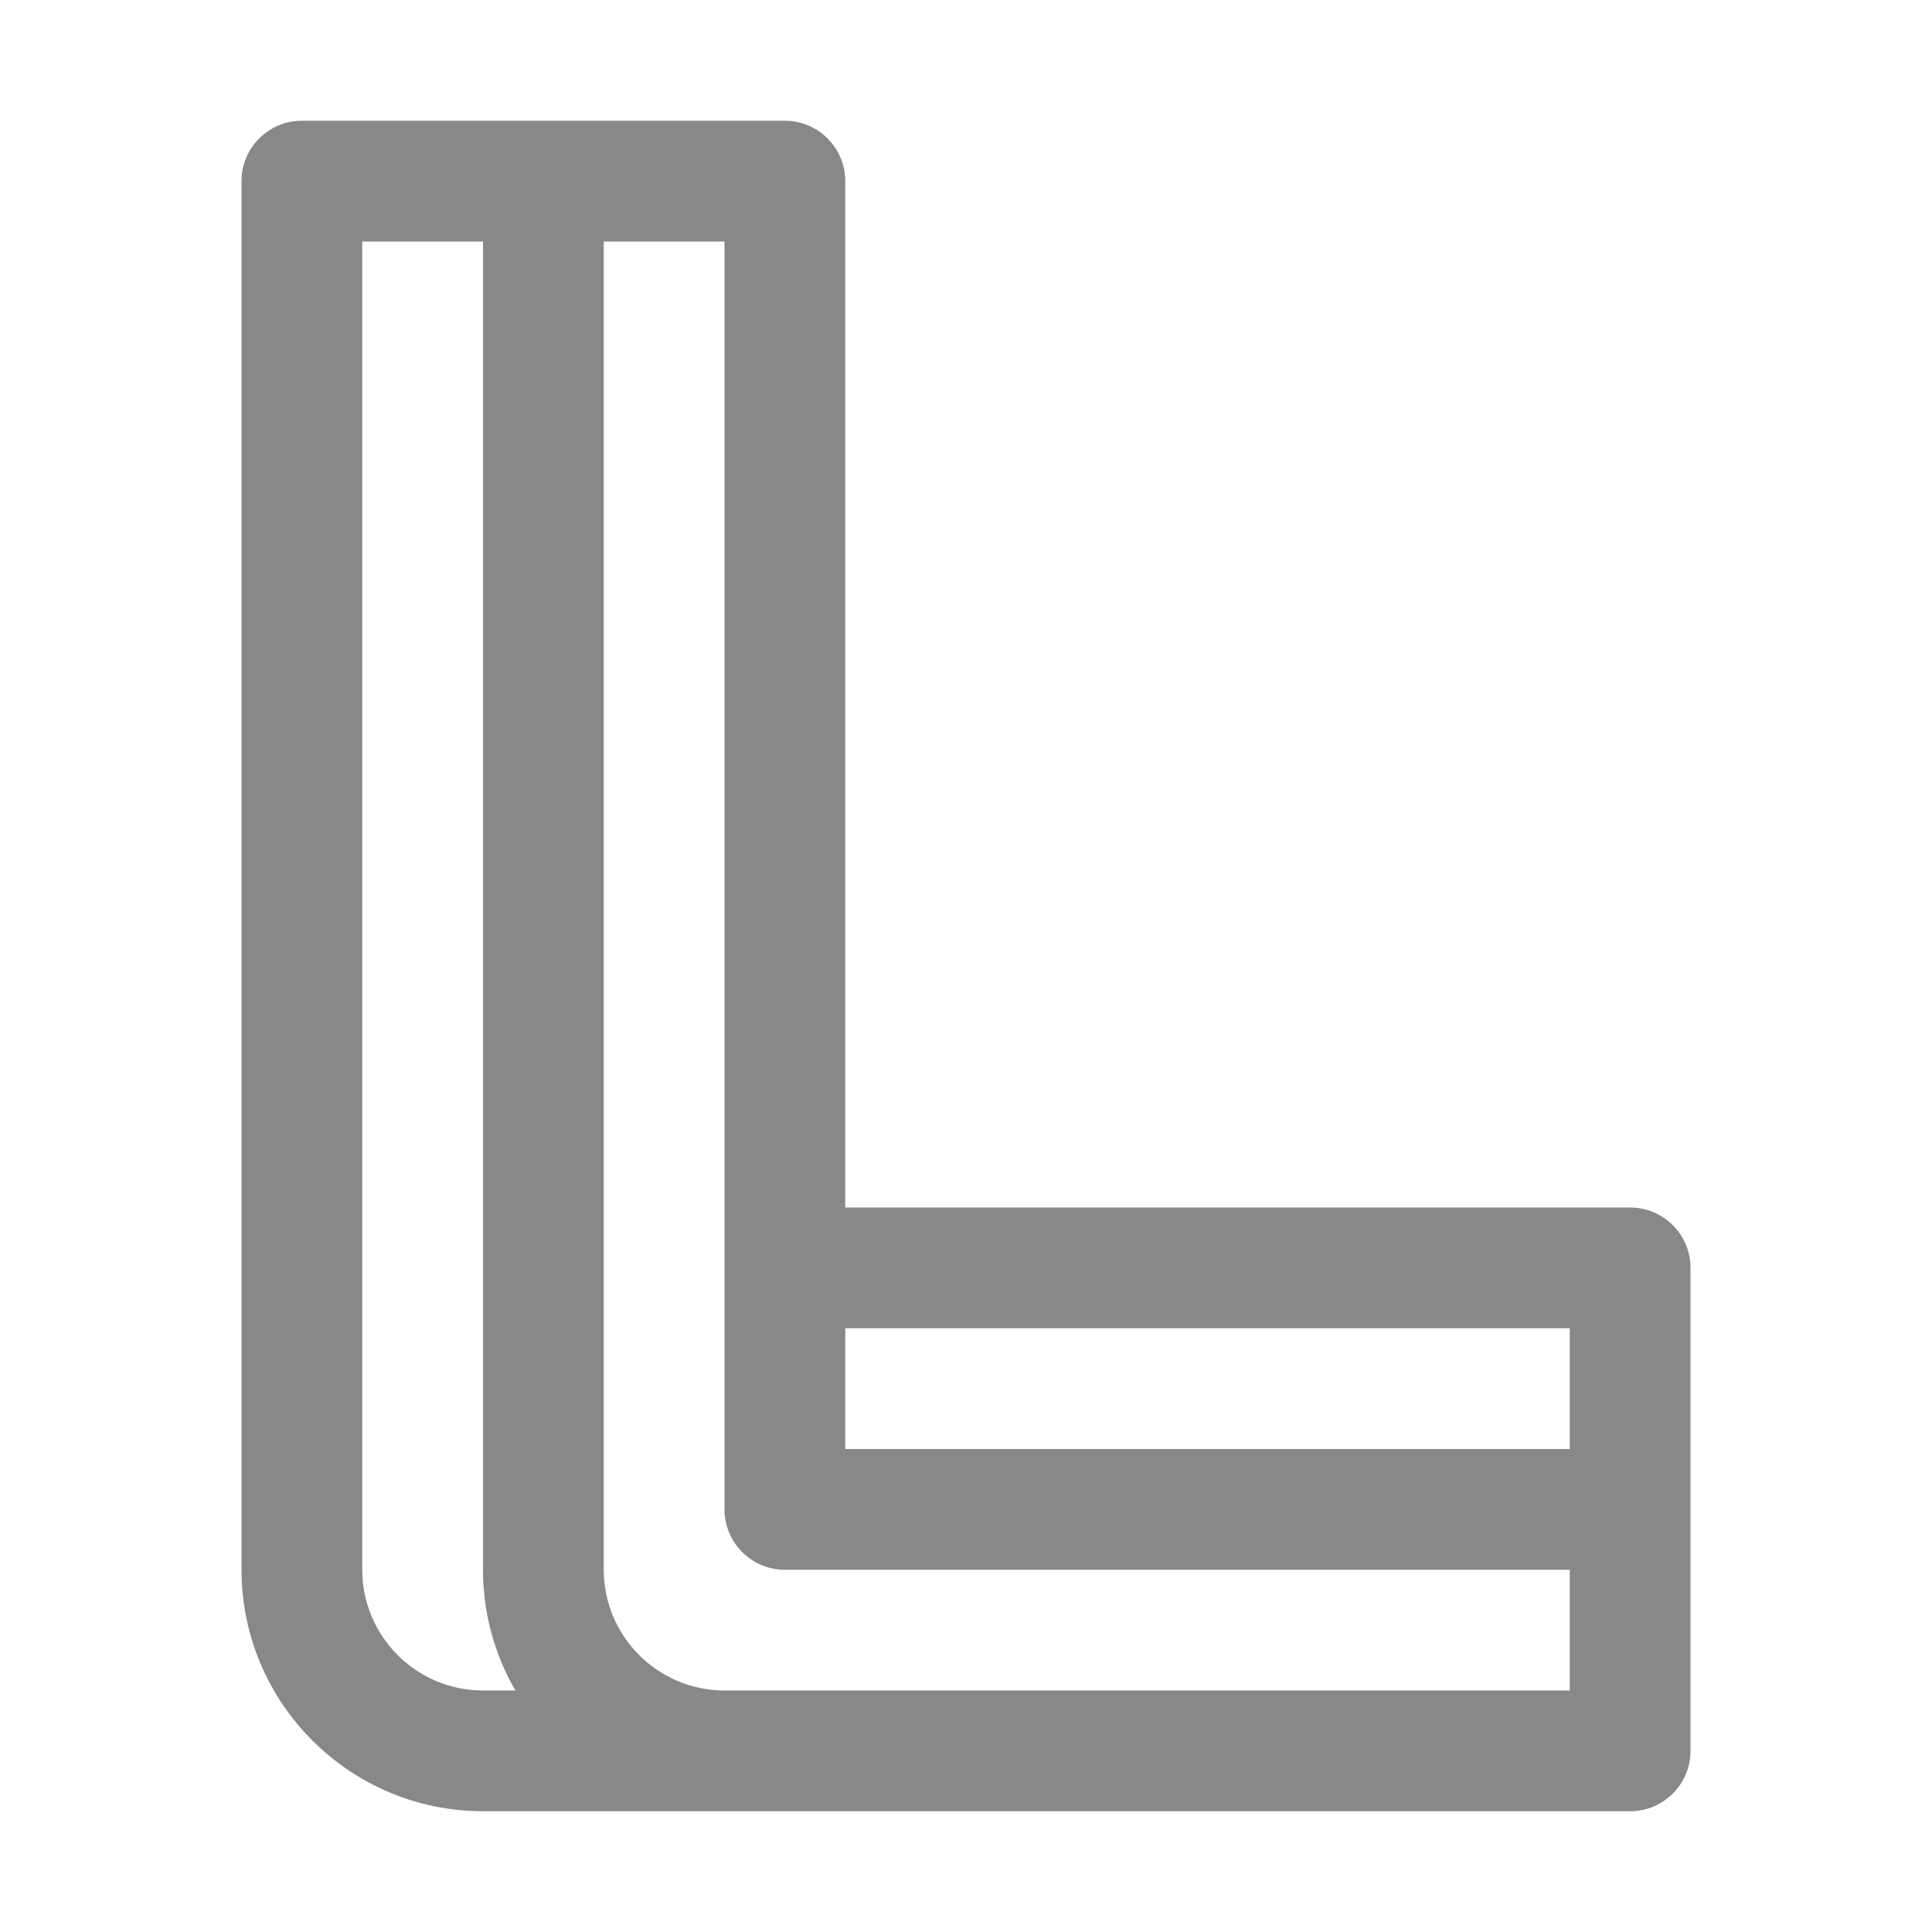
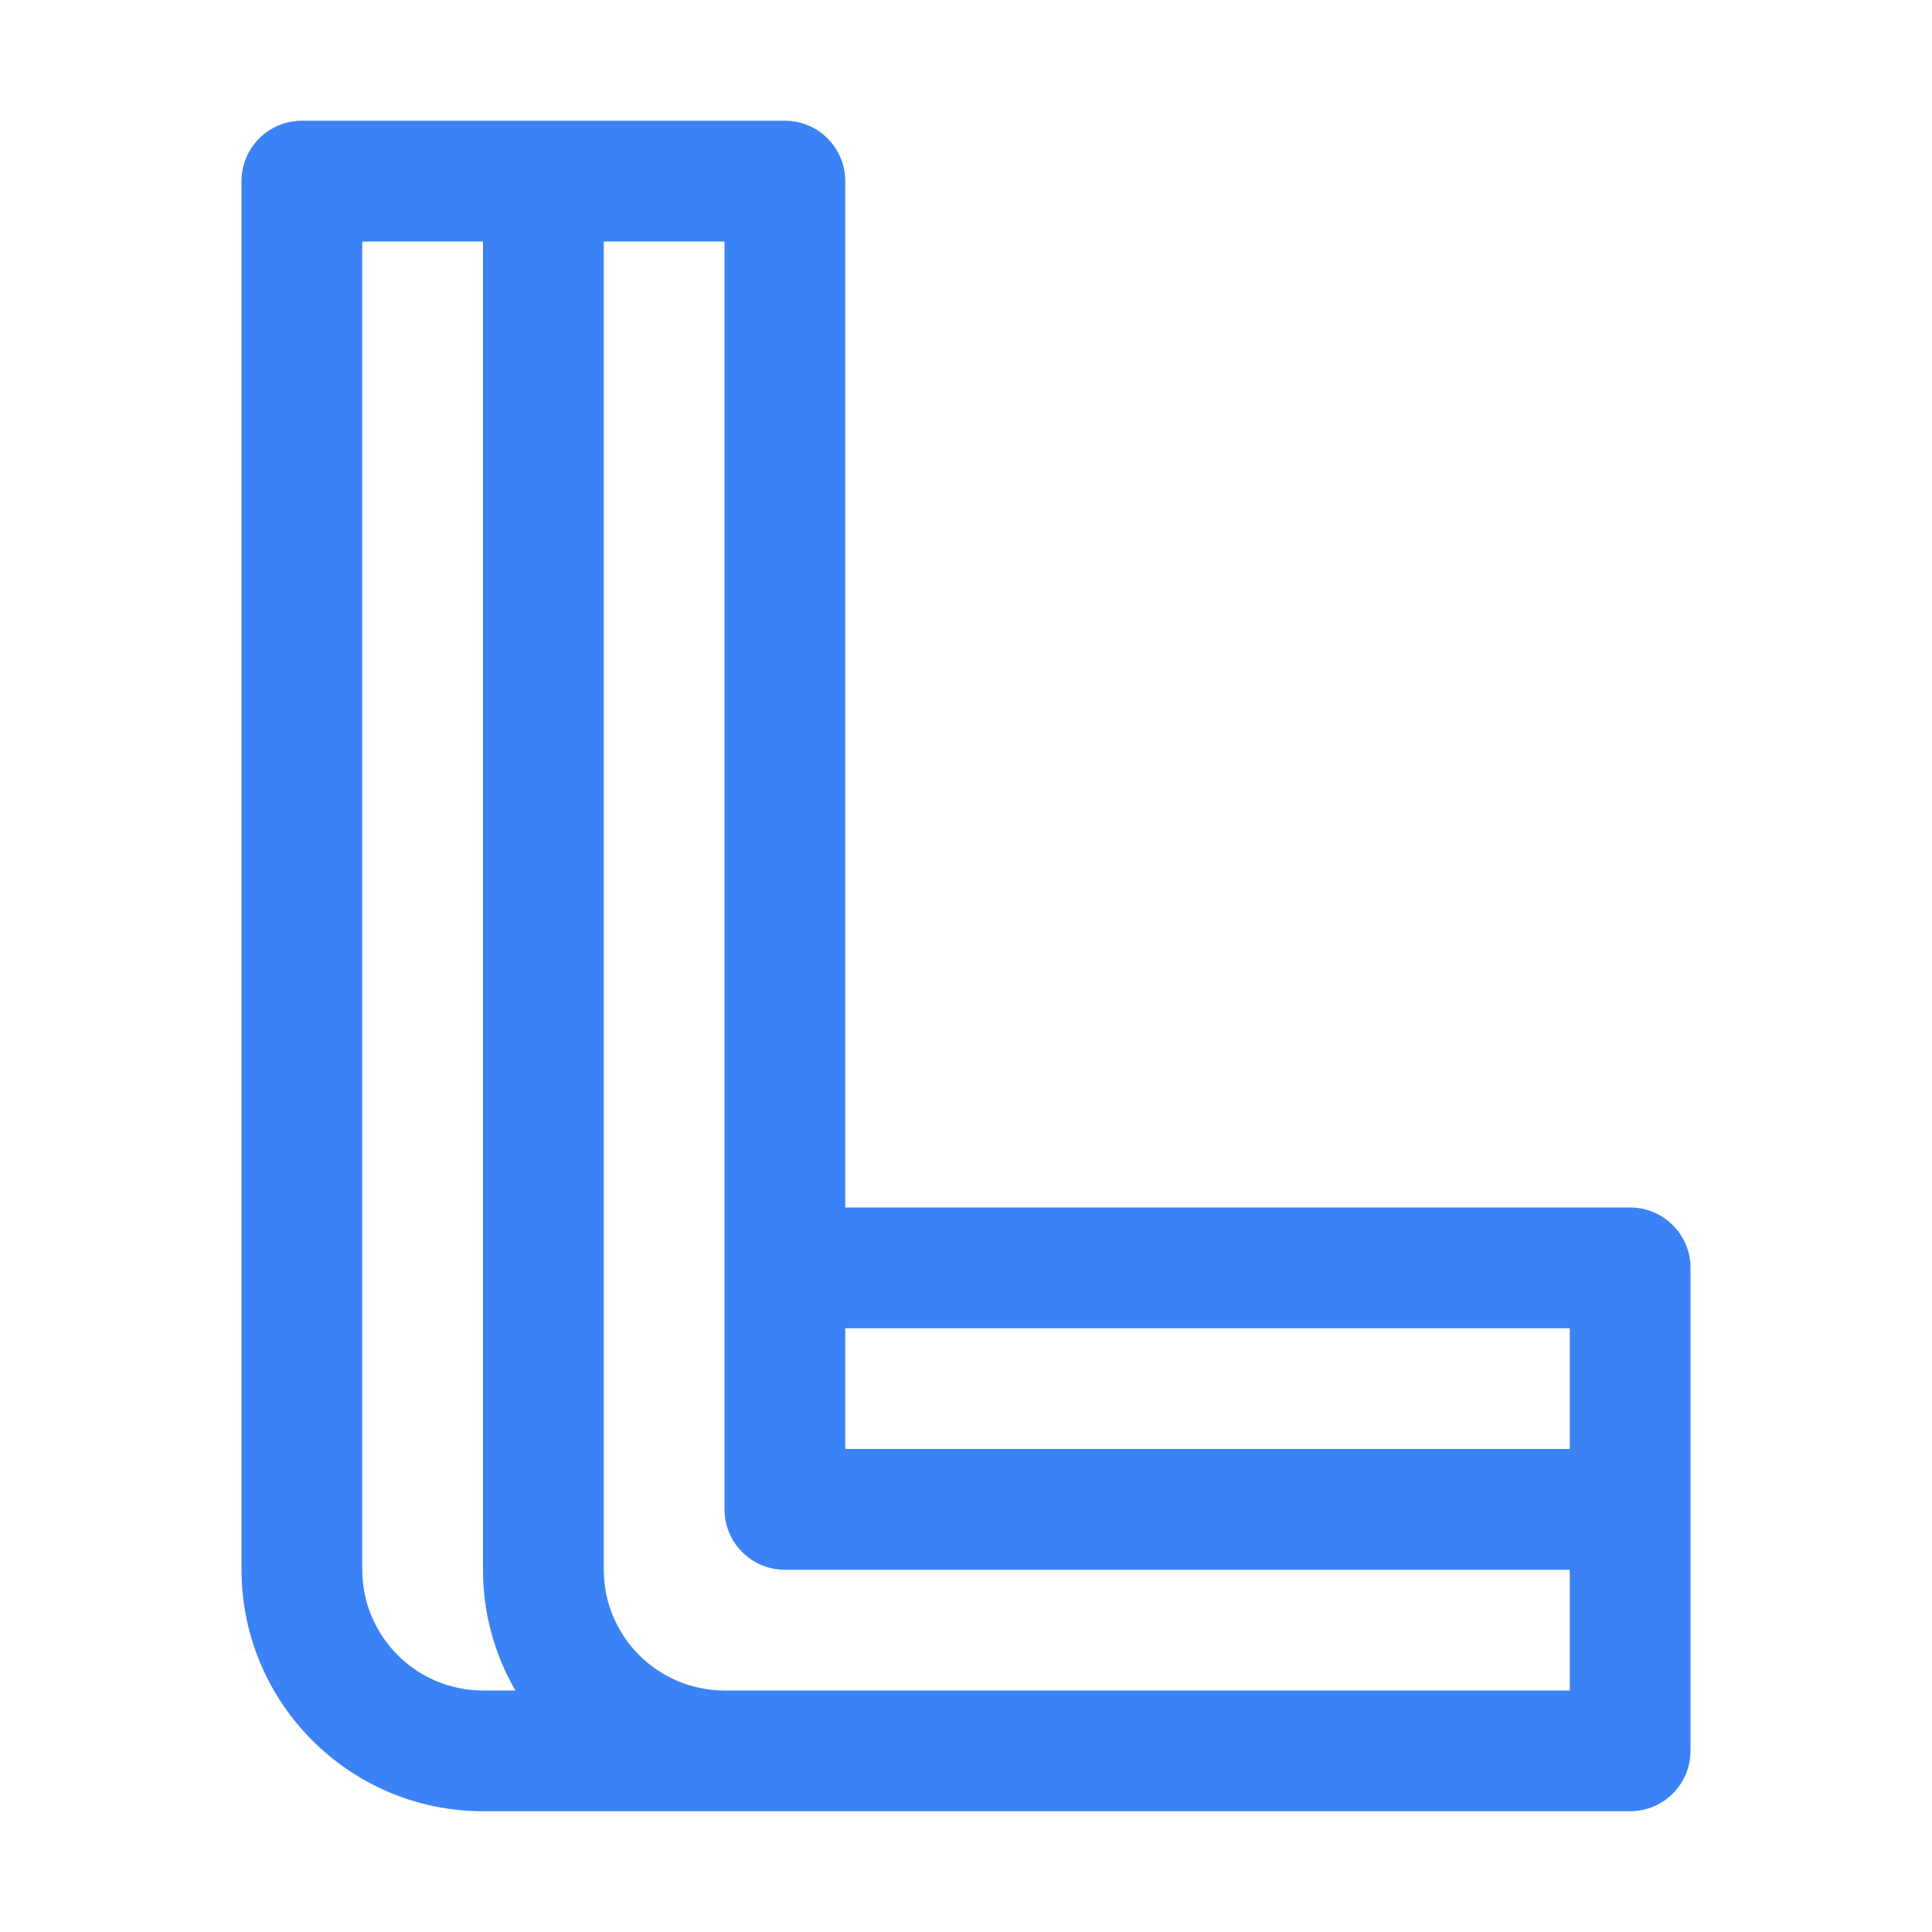
<svg xmlns="http://www.w3.org/2000/svg" t="1700191540171" class="icon" viewBox="0 0 1024 1024" version="1.1" p-id="973" width="200" height="200">
-   <path d="M864 640H448V96a32 32 0 0 0-32-32H160a32 32 0 0 0-32 32v736a128.14 128.14 0 0 0 128 128h608a32 32 0 0 0 32-32V672a32 32 0 0 0-32-32z m-32 64v64H448v-64zM192 832V128h64v704a127.23 127.23 0 0 0 17.18 64H256a64.07 64.07 0 0 1-64-64z m192 64a64.07 64.07 0 0 1-64-64V128h64v672a32 32 0 0 0 32 32h416v64z" fill="#888888" p-id="974" />
+   <path d="M864 640H448V96a32 32 0 0 0-32-32H160a32 32 0 0 0-32 32v736a128.14 128.14 0 0 0 128 128h608a32 32 0 0 0 32-32V672a32 32 0 0 0-32-32z m-32 64v64H448v-64zM192 832V128h64v704a127.23 127.23 0 0 0 17.18 64H256a64.07 64.07 0 0 1-64-64z m192 64a64.07 64.07 0 0 1-64-64V128h64v672a32 32 0 0 0 32 32h416v64z" fill="#3b82f6" p-id="974" />
</svg>
